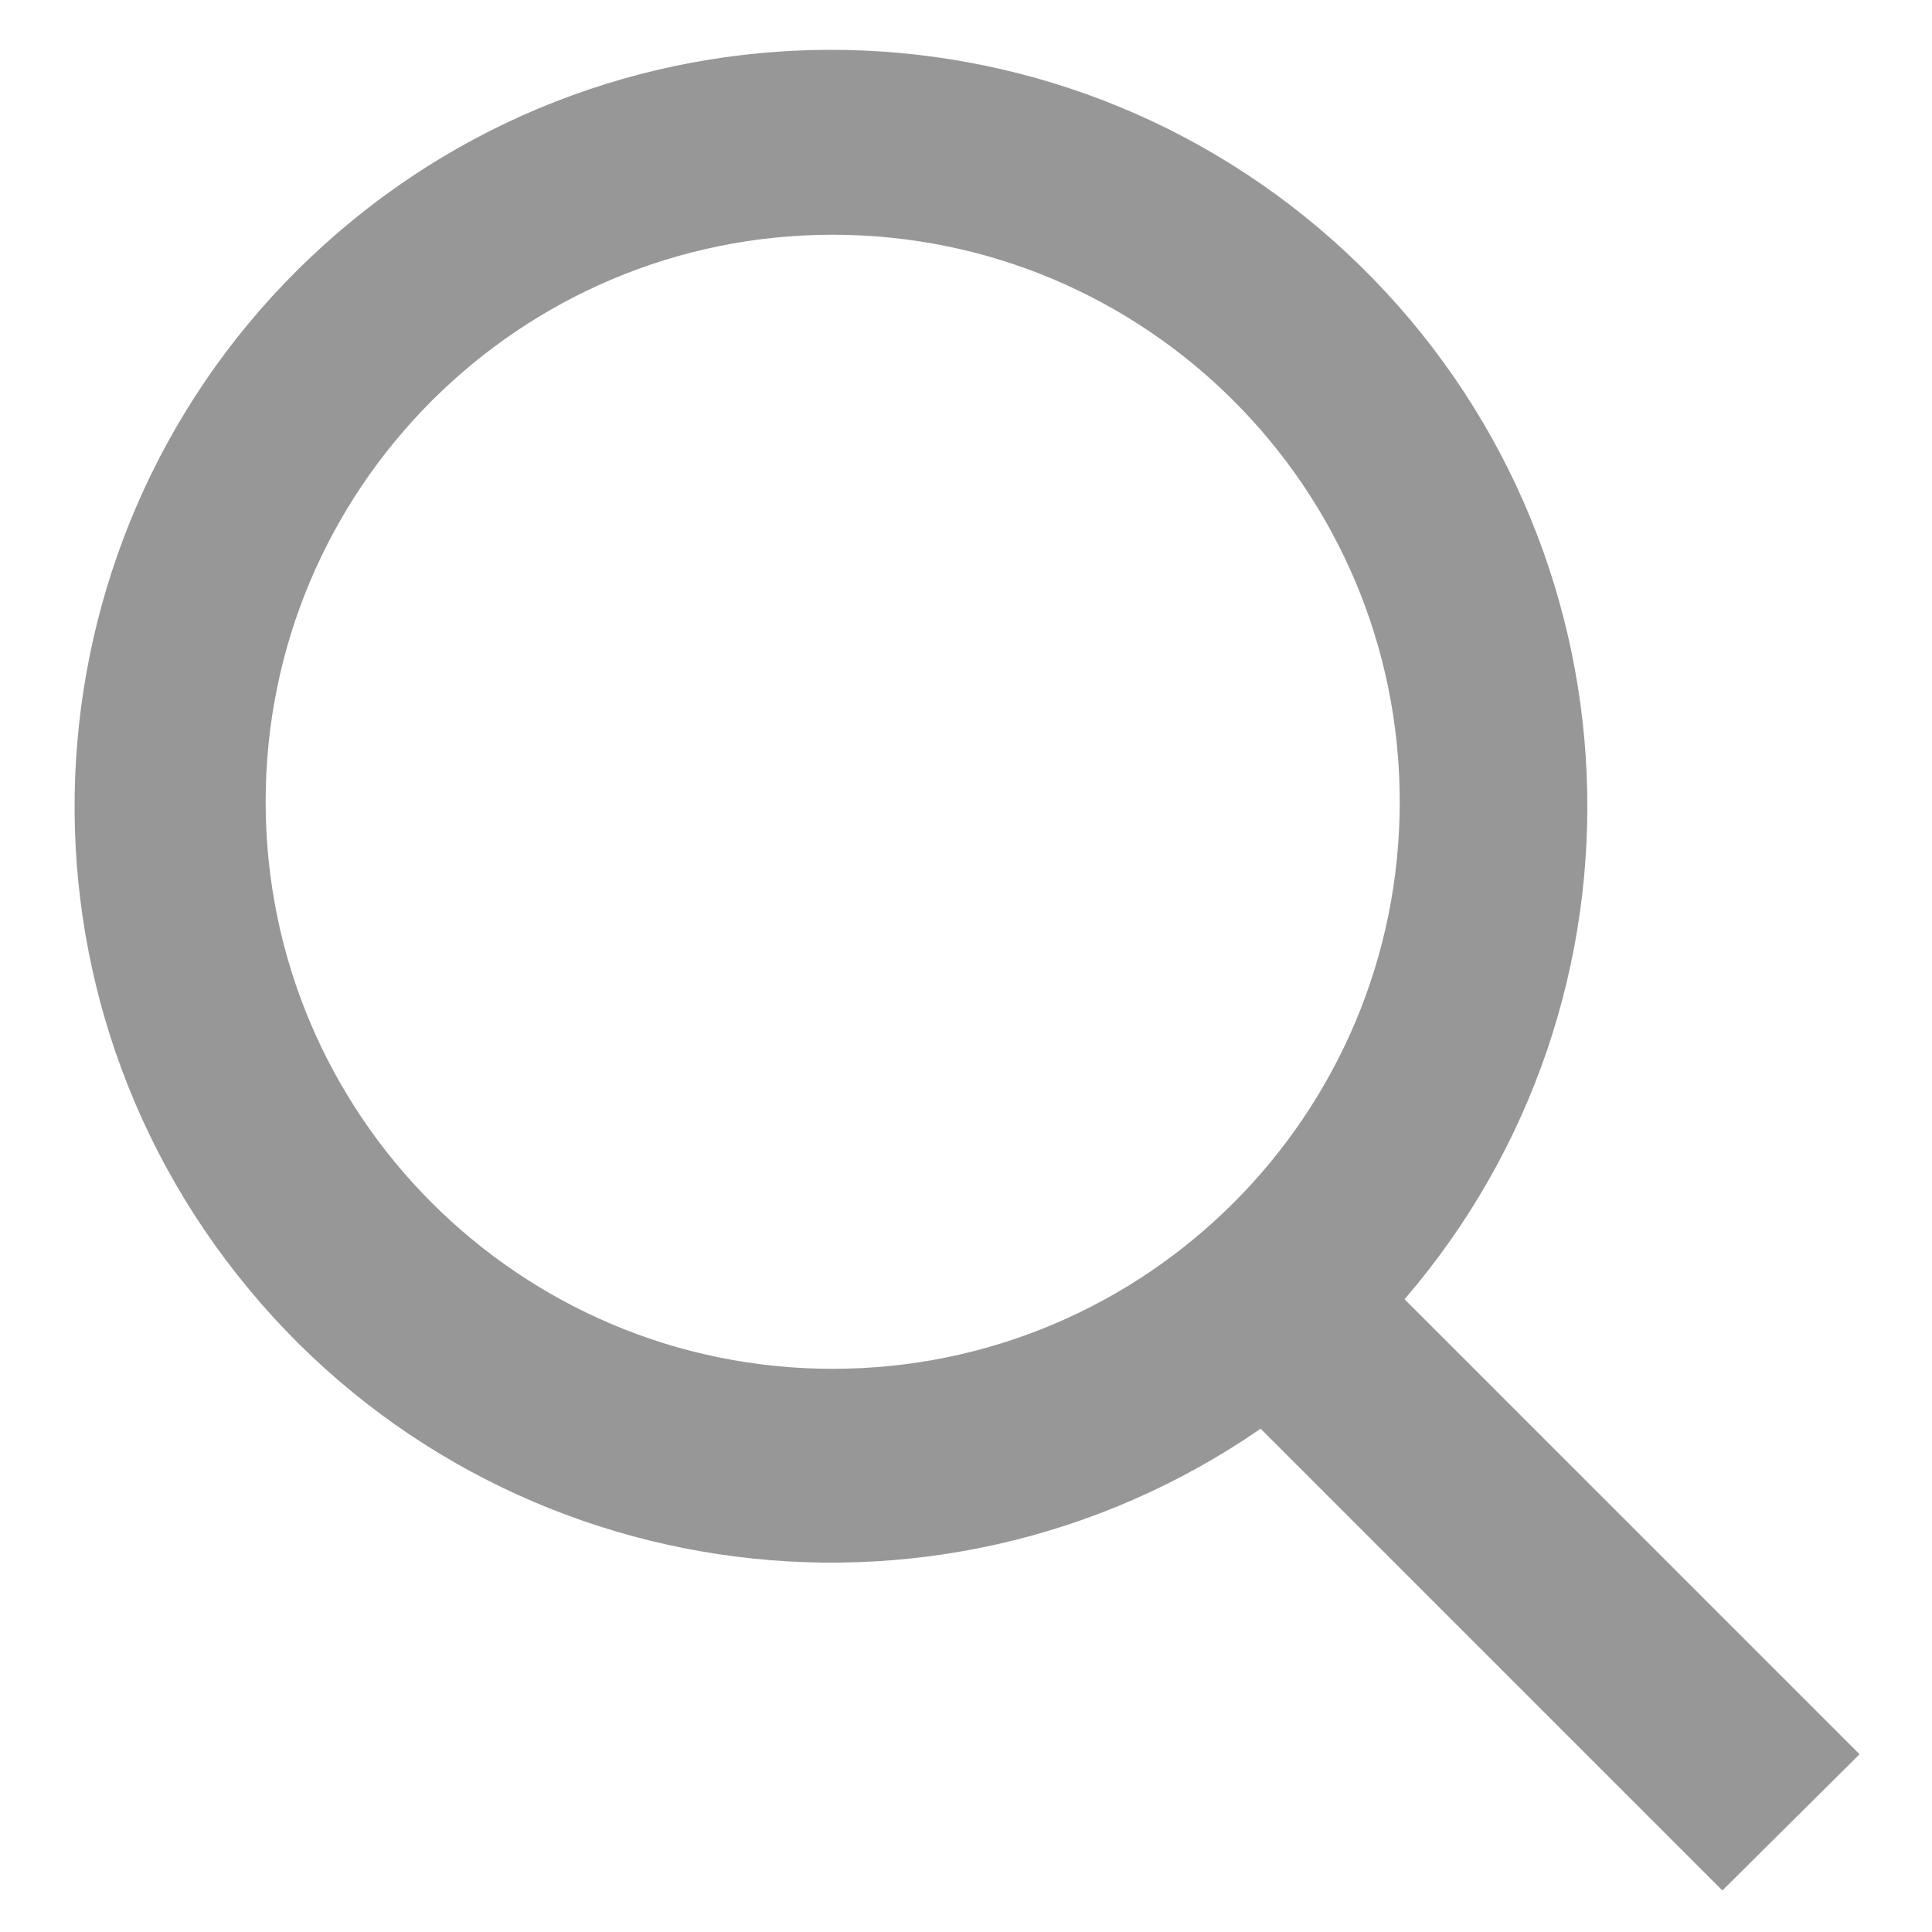
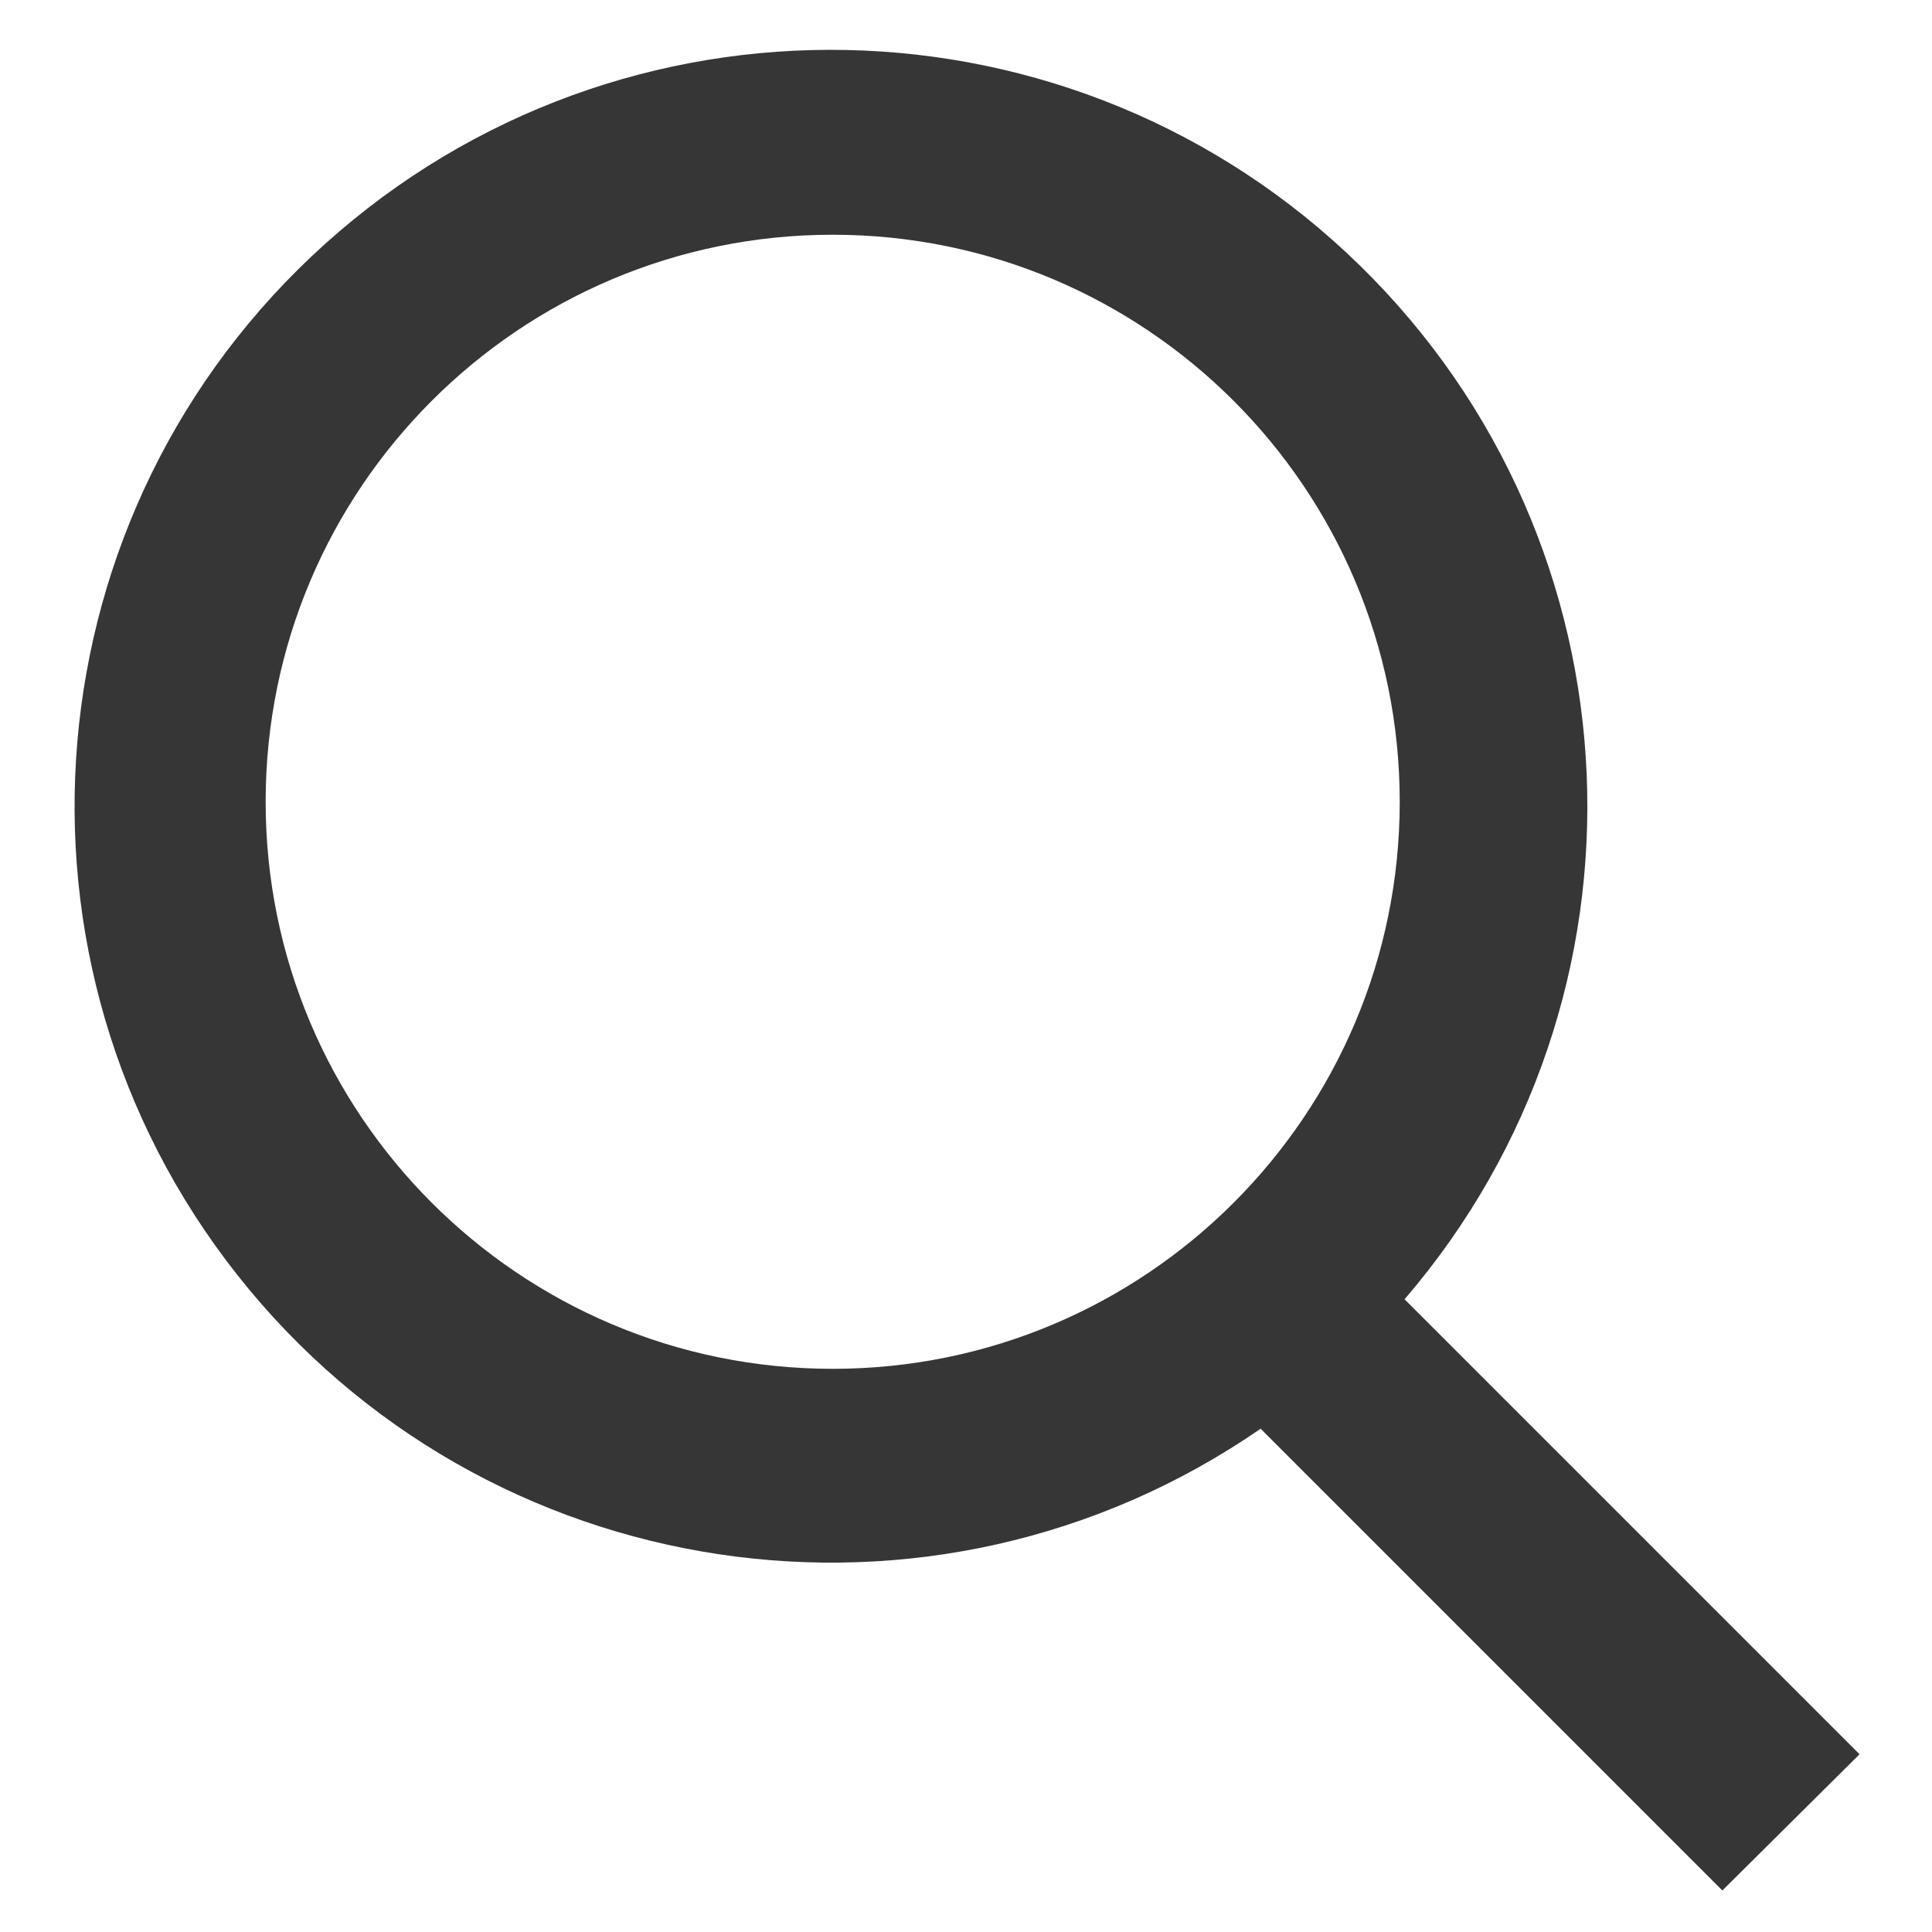
<svg xmlns="http://www.w3.org/2000/svg" id="Layer_1" data-name="Layer 1" viewBox="0 0 20 20">
-   <path d="M19.25,18.16l-4.71-4.71a7.83,7.83,0,1,0-1.49,1.34l4.78,4.78ZM2.75,8.3a5.87,5.87,0,1,1,5.87,5.87A5.87,5.87,0,0,1,2.75,8.3Z" fill="#979797" />
+   <path d="M19.25,18.16l-4.71-4.71a7.83,7.83,0,1,0-1.49,1.34l4.78,4.78ZM2.75,8.3a5.87,5.87,0,1,1,5.87,5.87A5.87,5.87,0,0,1,2.75,8.3Z" fill="#363636" />
</svg>
